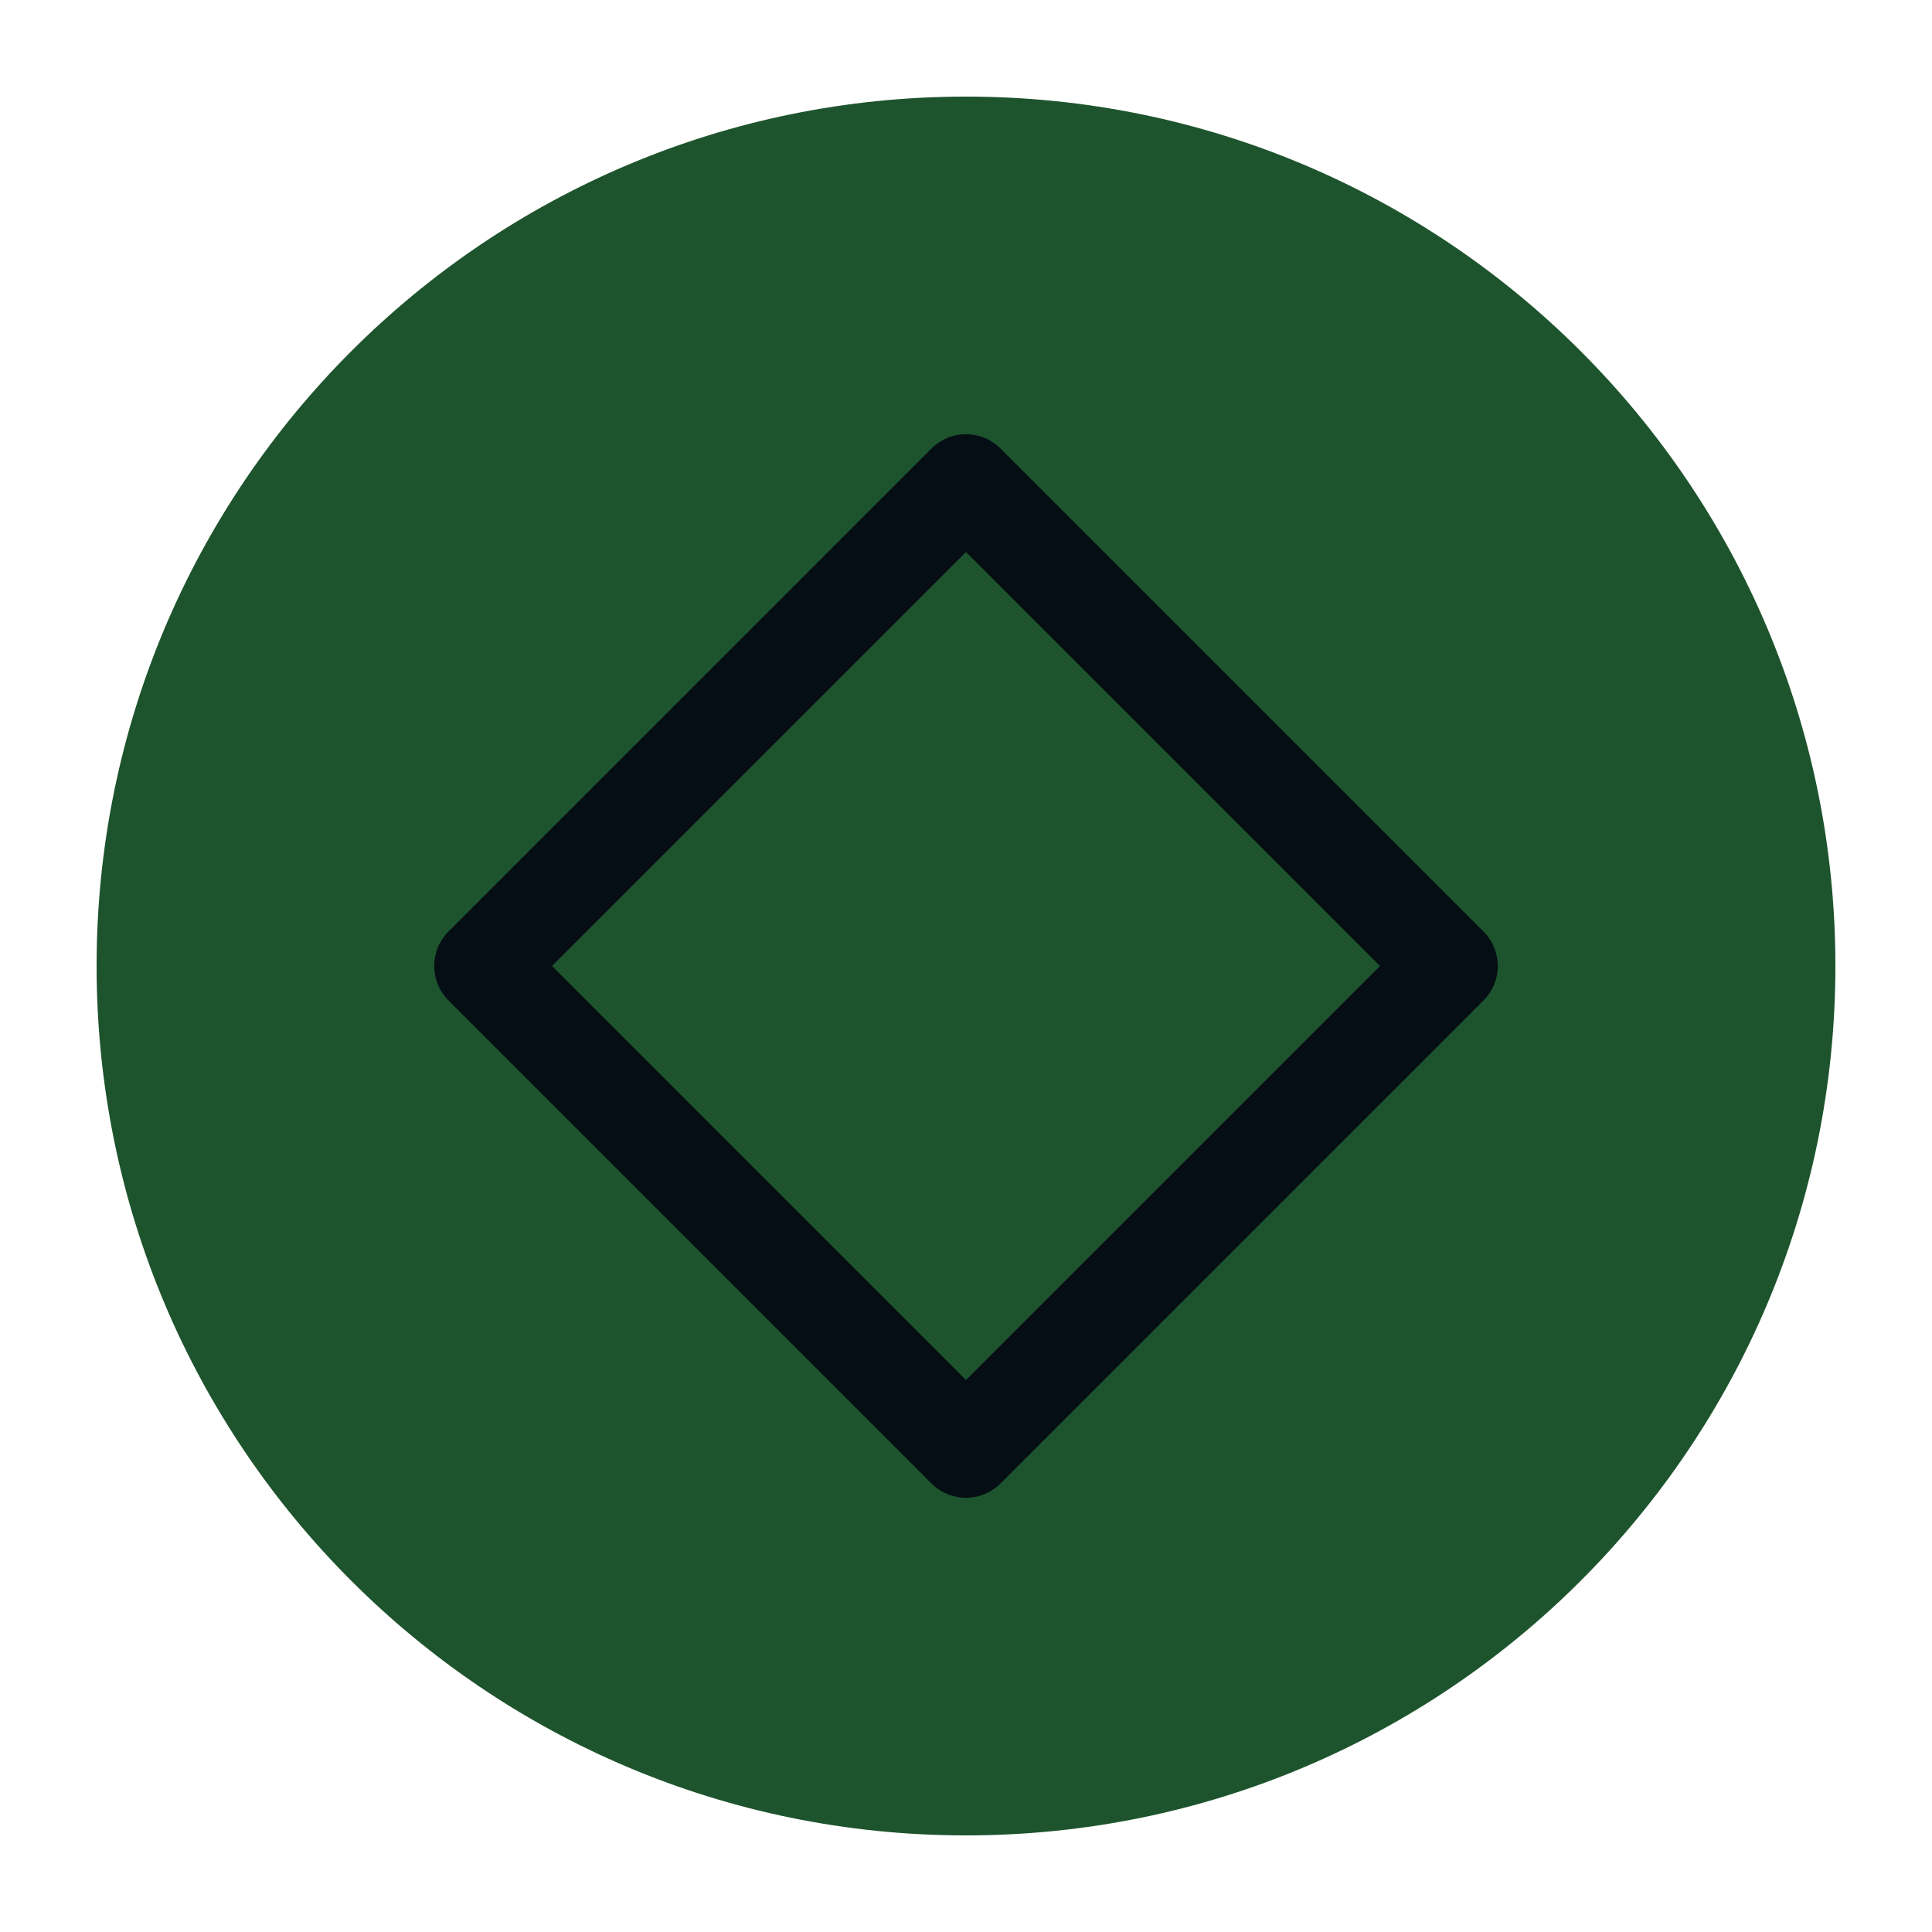
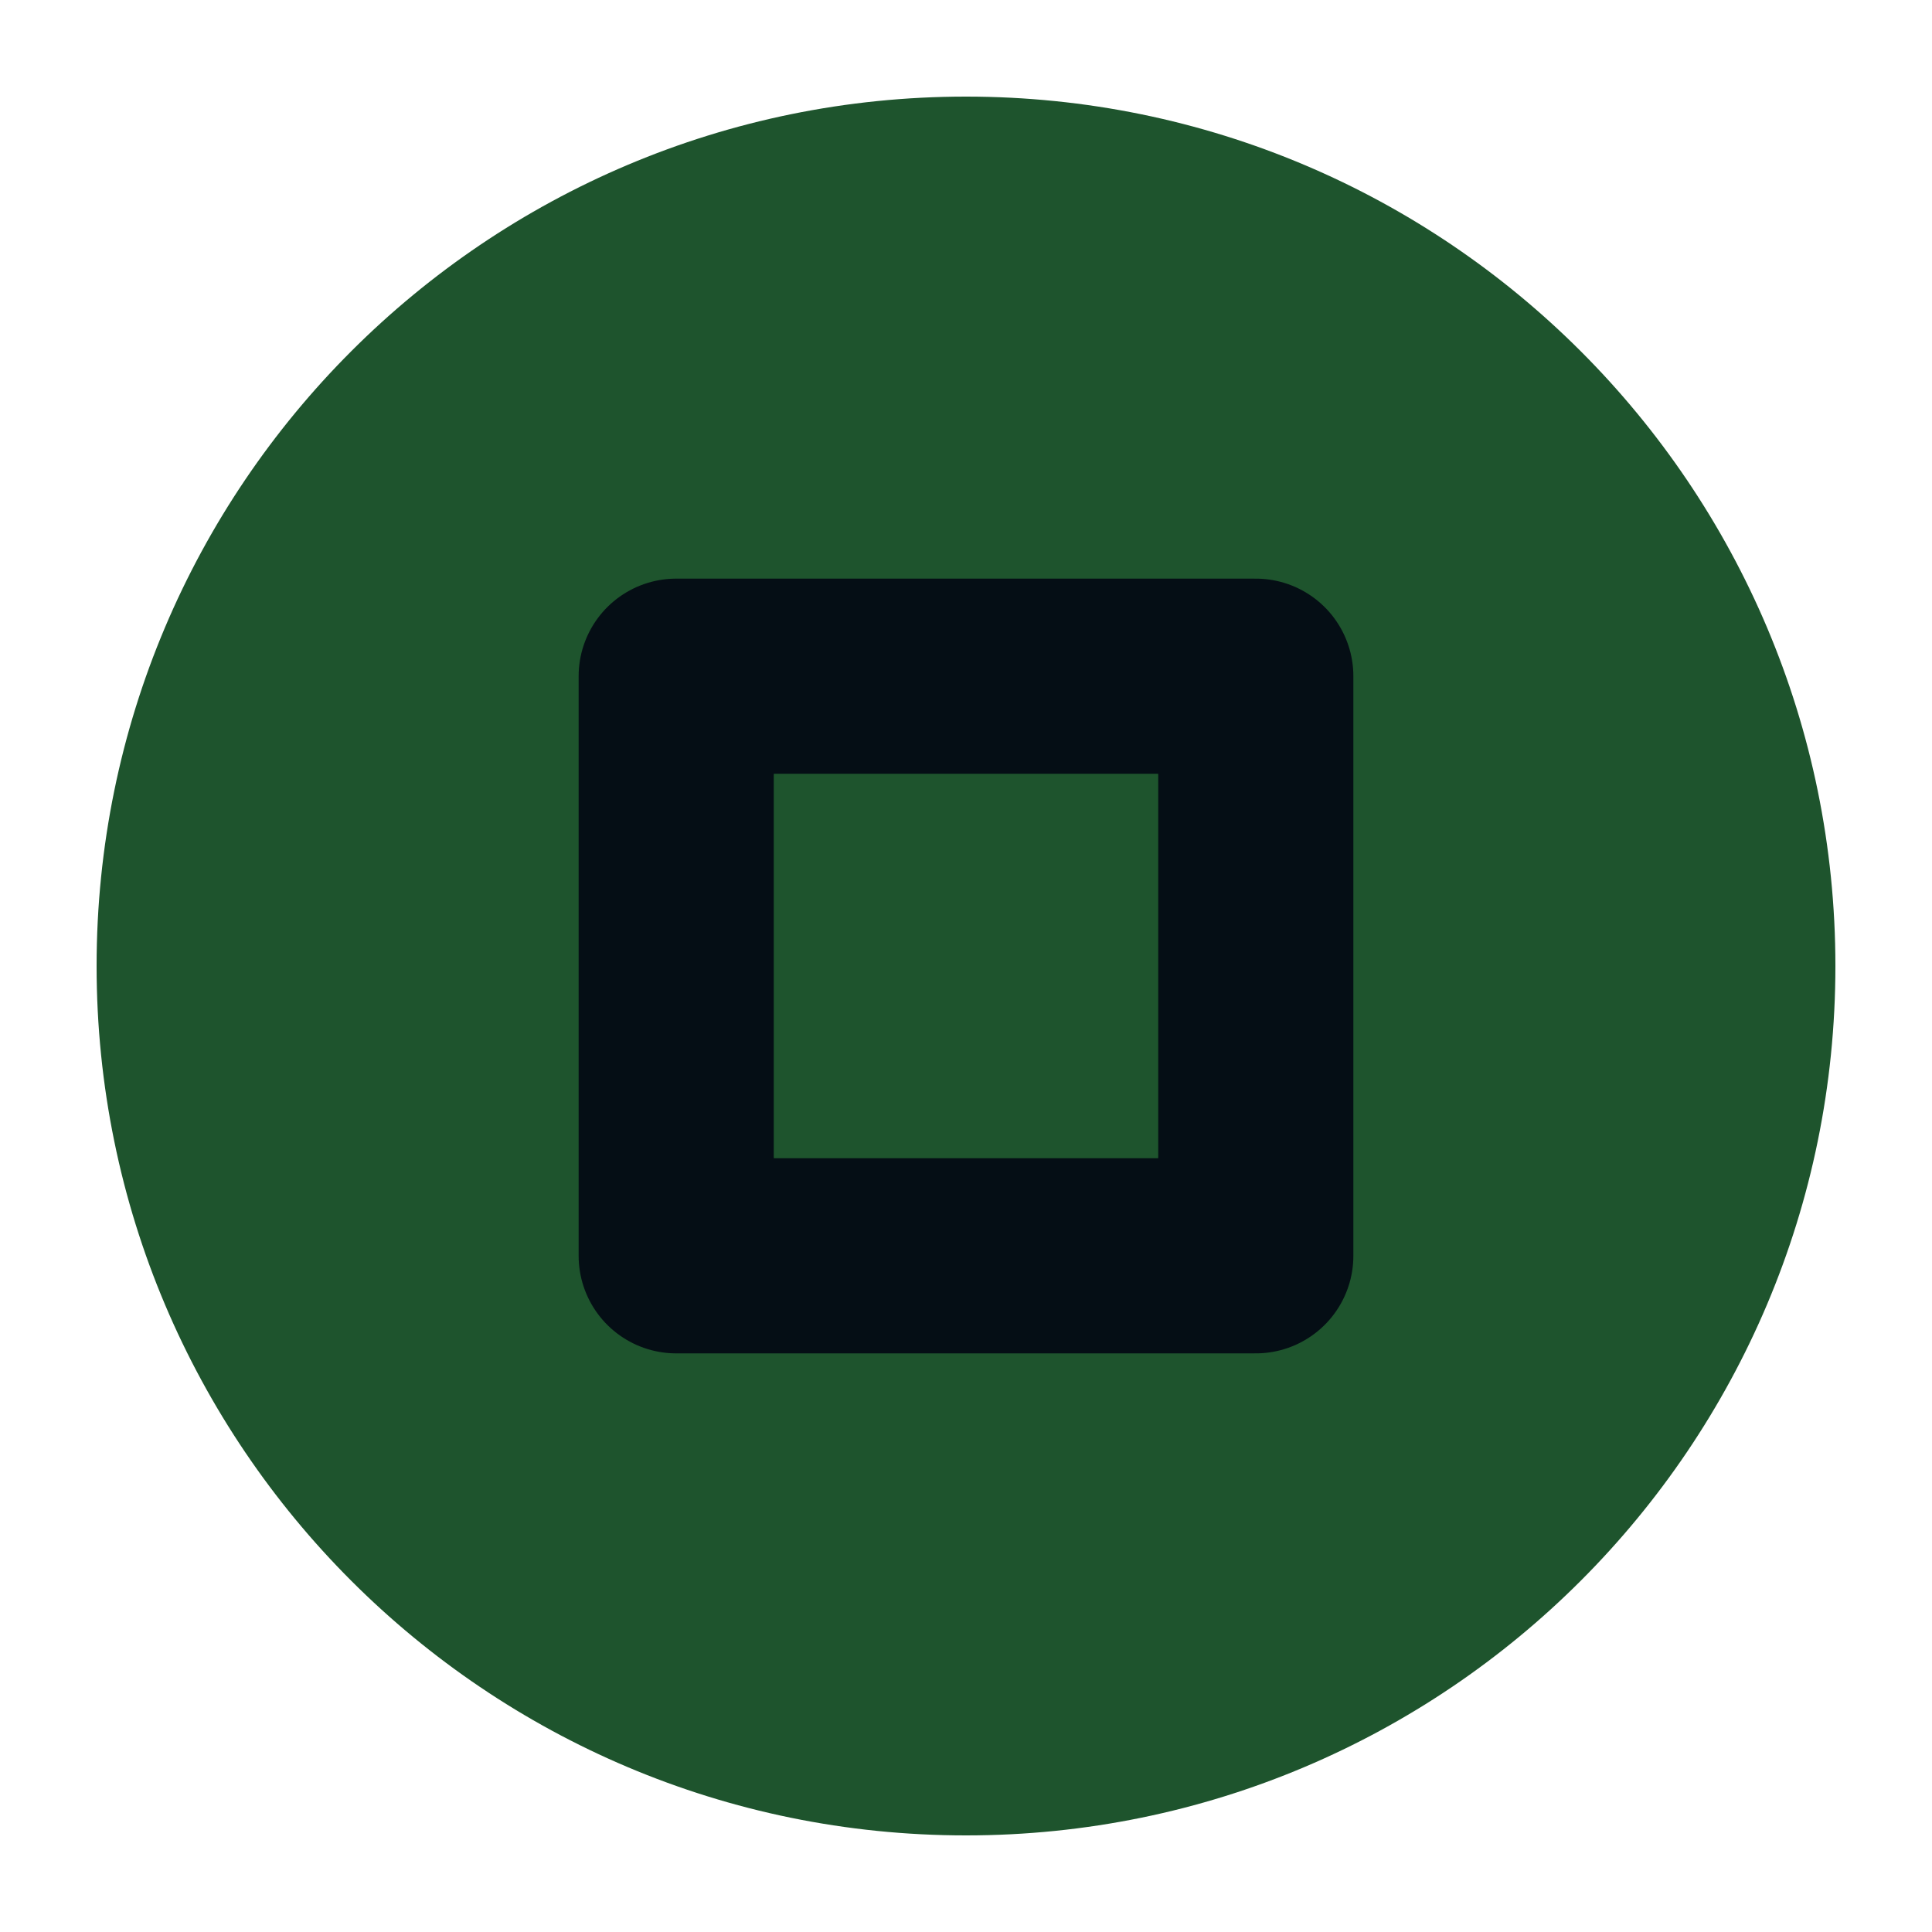
<svg xmlns="http://www.w3.org/2000/svg" viewBox="0 0 50 50" version="1.2" baseProfile="tiny">
  <defs>
</defs>
  <g fill="none" stroke="black" stroke-width="1" fill-rule="evenodd" stroke-linecap="square" stroke-linejoin="bevel">
-     <g fill="#1e542d" fill-opacity="1" stroke="none" transform="matrix(2.5,0,0,2.5,2.5,2.5)" font-family="IosevkaTermSlab Nerd Font" font-size="14" font-weight="400" font-style="normal">
+     <g fill="#1e542d" fill-opacity="1" stroke="none" transform="matrix(2.5,0,0,2.5,2.5,2.5)" font-family="Noto Sans" font-size="10" font-weight="400" font-style="normal">
      <circle cx="9" cy="9" r="9" />
    </g>
-     <g fill="none" stroke="#050e15" stroke-opacity="1" stroke-width="1.01" stroke-linecap="round" stroke-linejoin="round" transform="matrix(2.5,0,0,2.5,2.5,2.5)" font-family="IosevkaTermSlab Nerd Font" font-size="14" font-weight="400" font-style="normal">
-       <path vector-effect="none" fill-rule="evenodd" d="M4,9 L9,4 L14,9 L9,14 L4,9" />
+     <g fill="none" stroke="#050e15" stroke-opacity="1" stroke-width="2.02" stroke-linecap="round" stroke-linejoin="round" transform="matrix(2.5,0,0,2.5,2.5,2.5)" font-family="Noto Sans" font-size="10" font-weight="400" font-style="normal">
+       <path vector-effect="none" fill-rule="evenodd" d="M6,6 L6,12 L12,12 L12,6 L6,6" />
    </g>
-     <g fill="none" stroke="#000000" stroke-opacity="1" stroke-width="1" stroke-linecap="square" stroke-linejoin="bevel" transform="matrix(1,0,0,1,0,0)" font-family="IosevkaTermSlab Nerd Font" font-size="14" font-weight="400" font-style="normal">
+     <g fill="none" stroke="#000000" stroke-opacity="1" stroke-width="1" stroke-linecap="square" stroke-linejoin="bevel" transform="matrix(1,0,0,1,0,0)" font-family="Noto Sans" font-size="10" font-weight="400" font-style="normal">
</g>
  </g>
</svg>
